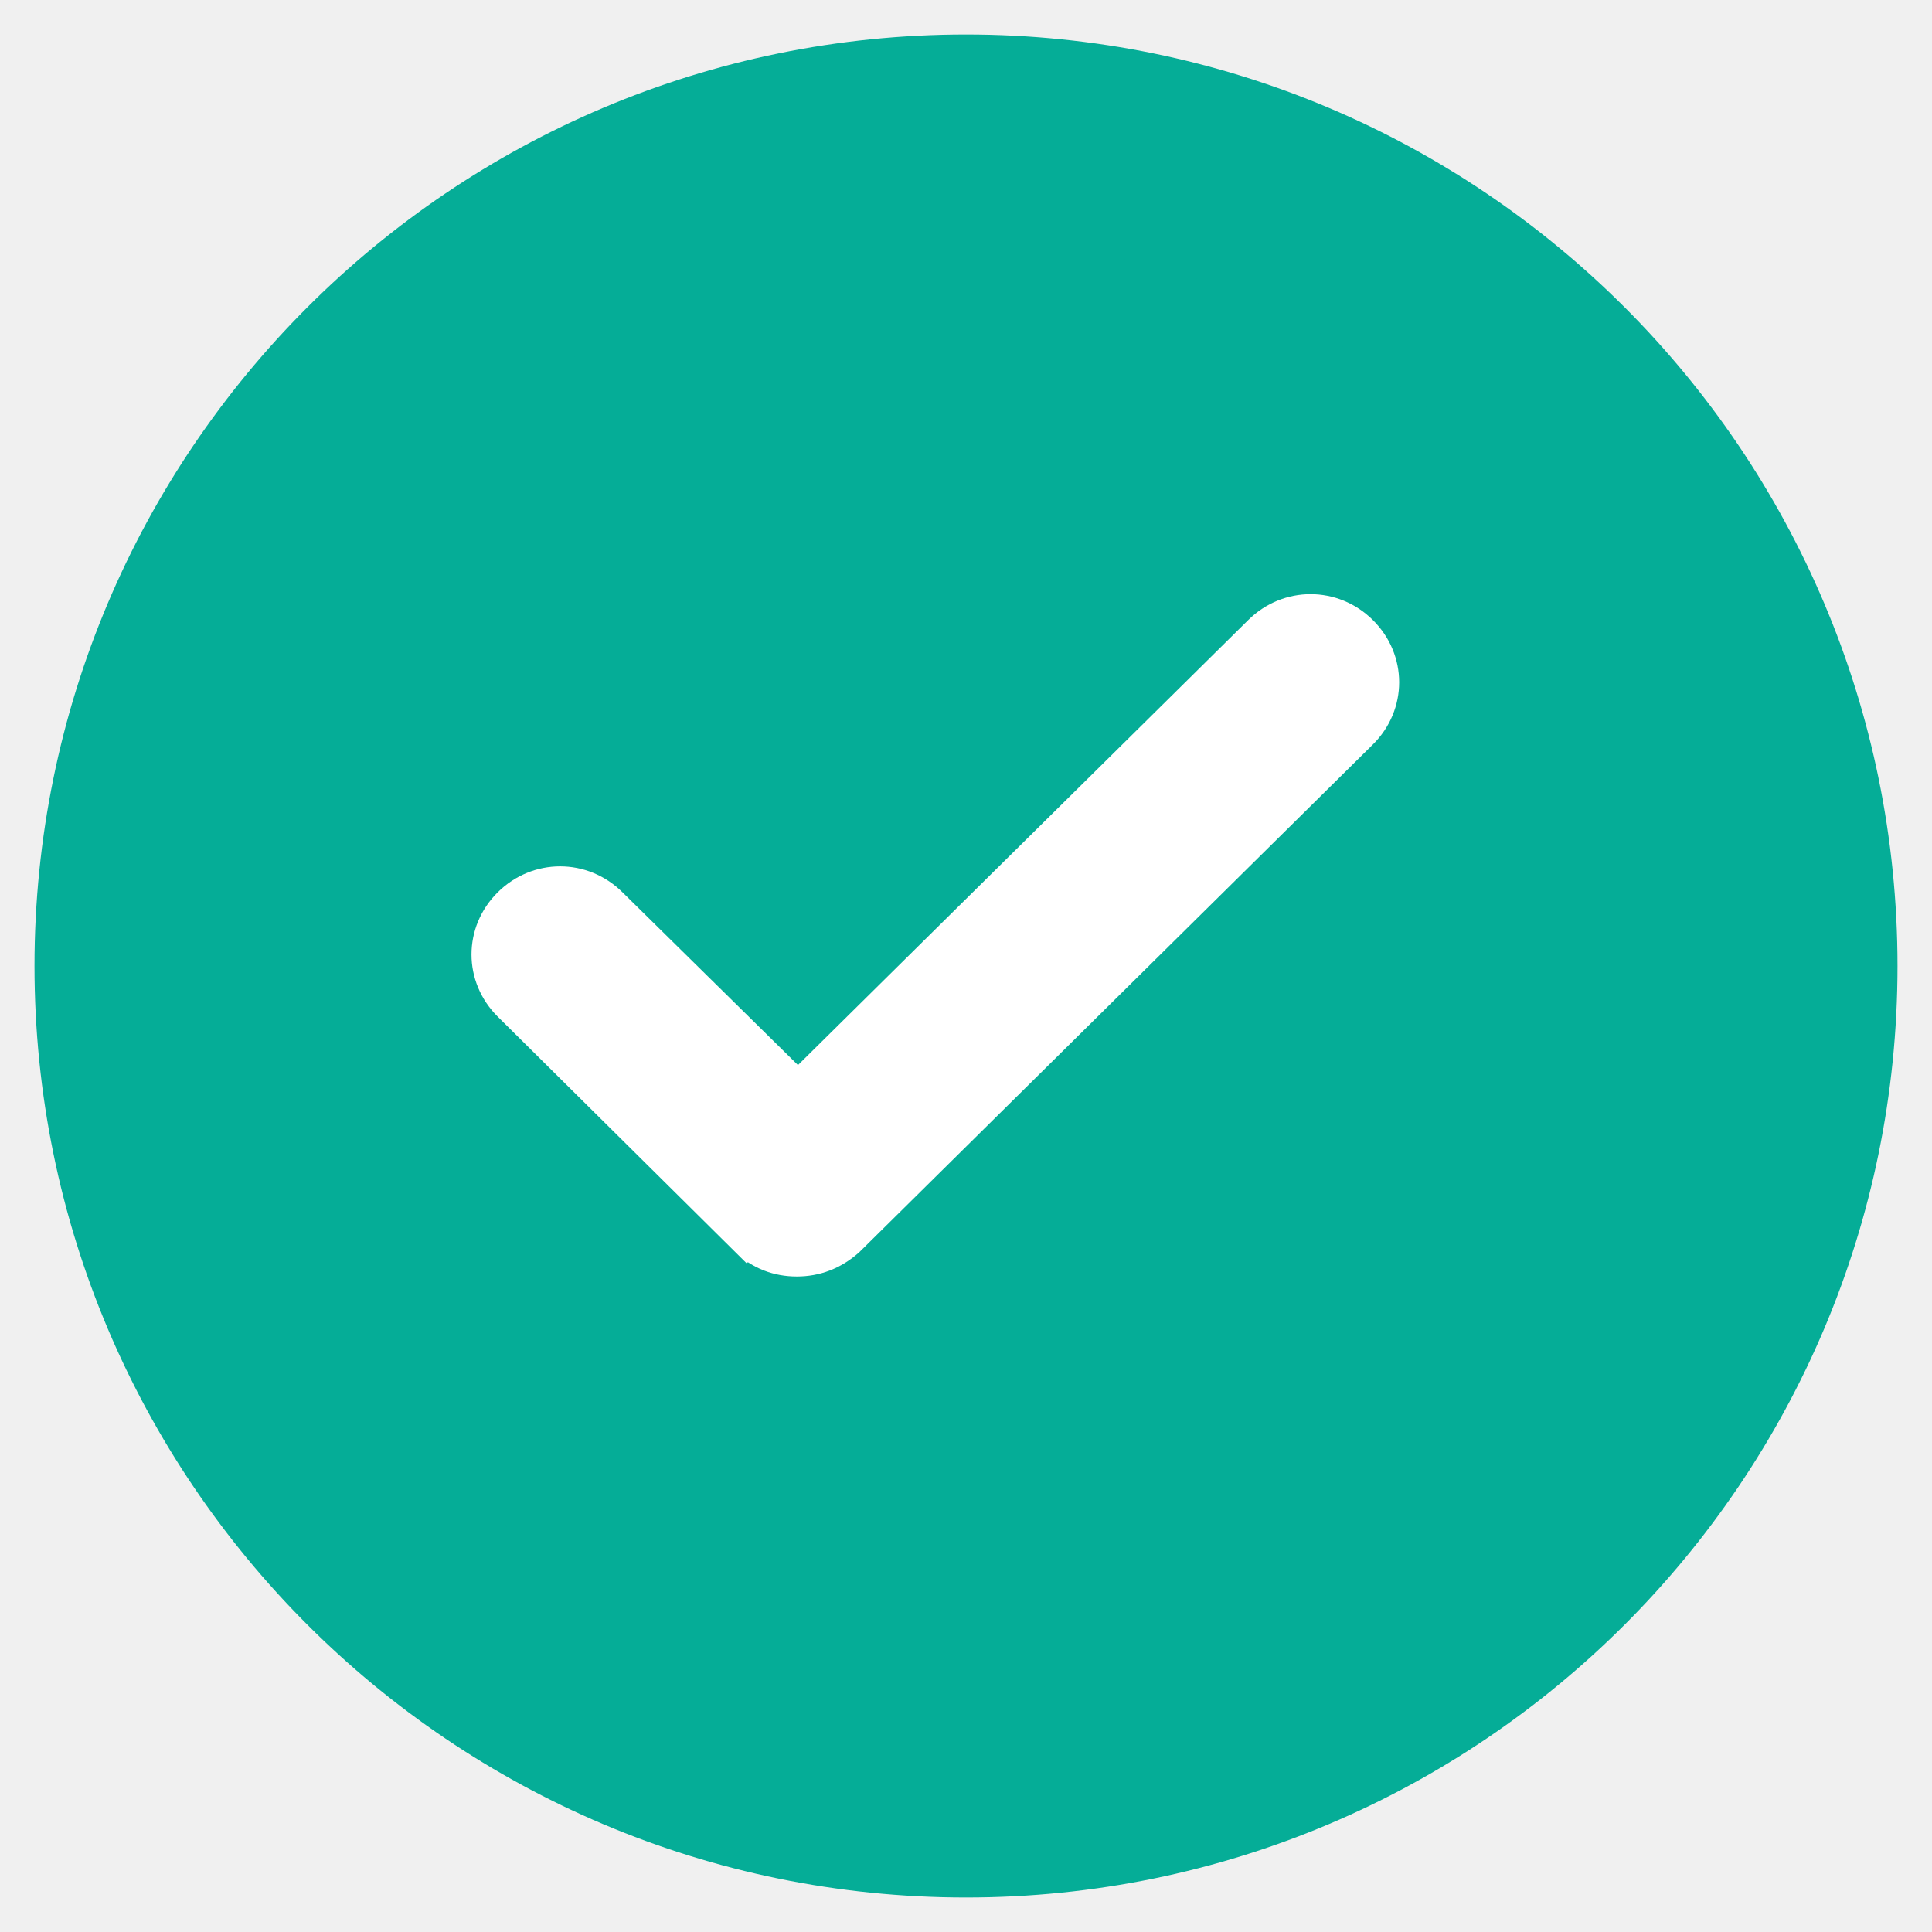
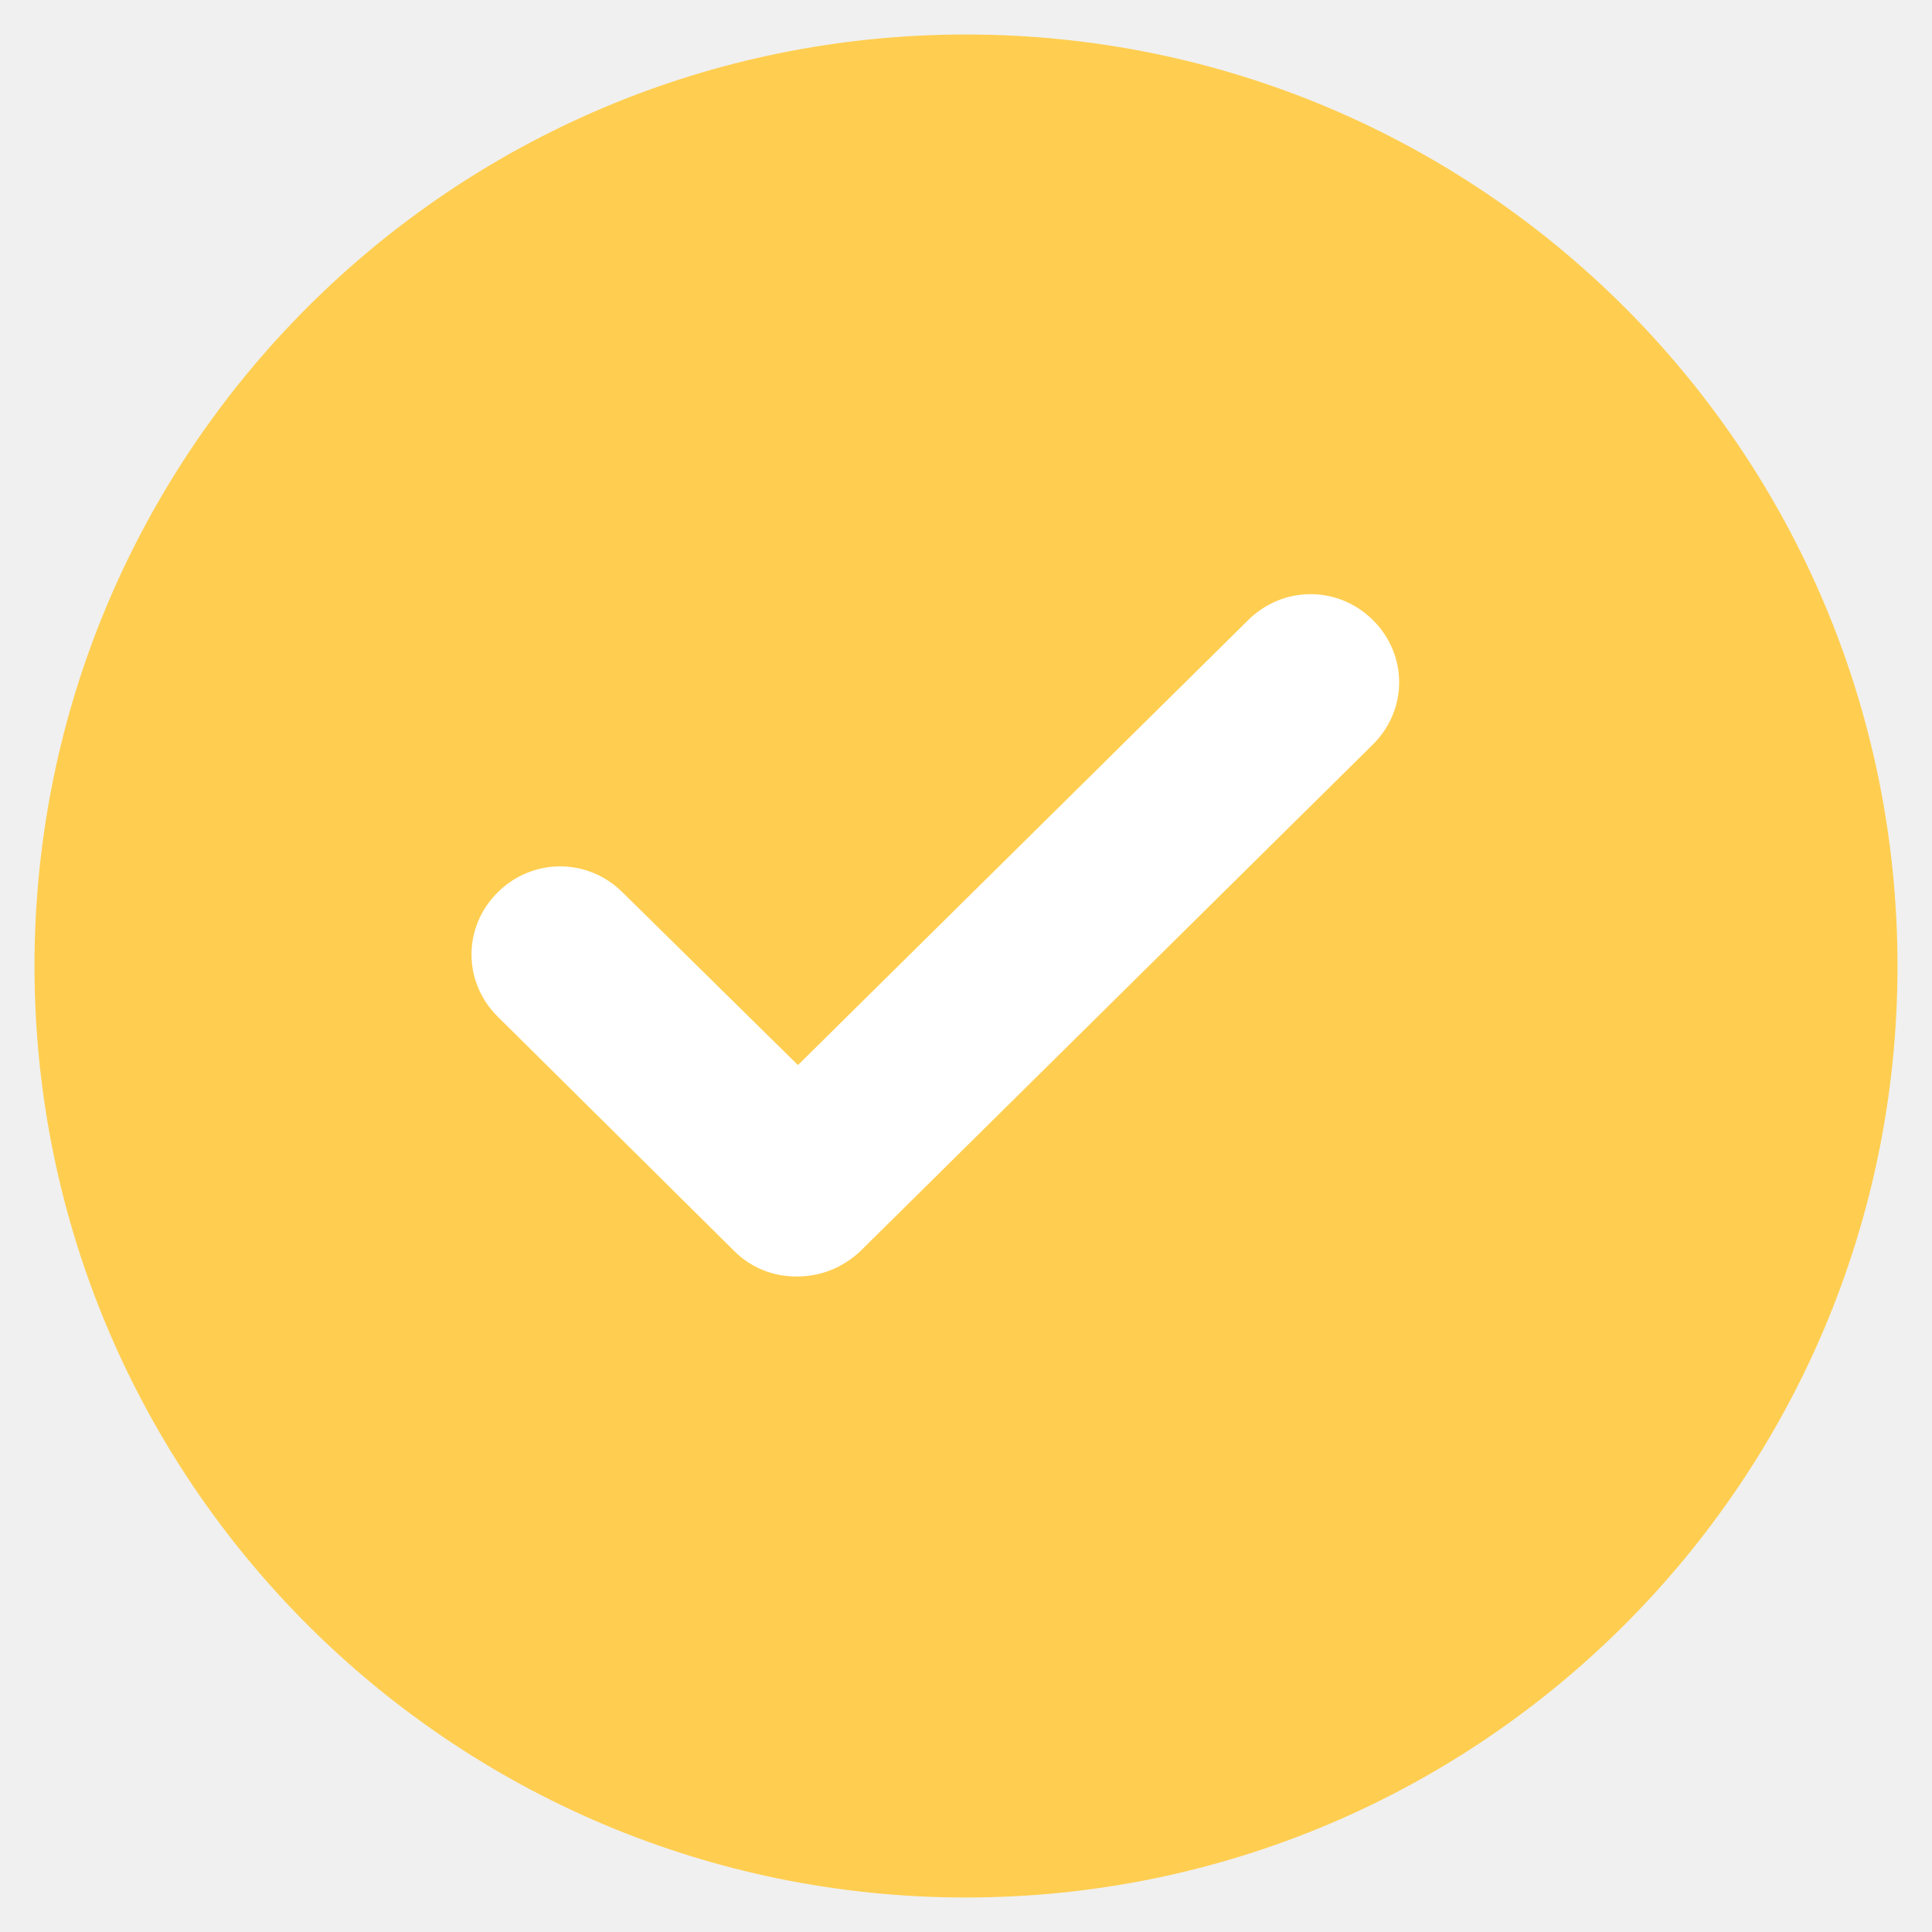
<svg xmlns="http://www.w3.org/2000/svg" width="28" height="28" viewBox="0 0 28 28" fill="none">
-   <circle r="12" transform="matrix(1 0 0 -1 14 14)" fill="#05AD97" stroke="#05AD97" stroke-width="3" />
-   <path d="M10.82 17.956L10.984 17.79L10.82 17.956C11.026 18.16 11.281 18.25 11.548 18.25C11.816 18.25 12.065 18.159 12.283 17.965L12.283 17.965L12.292 17.956L19.721 10.612L19.721 10.612C20.13 10.207 20.13 9.569 19.721 9.164C19.314 8.76 18.674 8.76 18.266 9.164C18.266 9.164 18.266 9.164 18.266 9.164L11.565 15.787L8.845 13.109C8.845 13.109 8.845 13.109 8.845 13.109C8.437 12.705 7.798 12.705 7.39 13.109C6.981 13.514 6.981 14.152 7.39 14.557L10.82 17.956Z" fill="white" stroke="white" stroke-width="0.5" />
+   <g clip-path="url(#clip0_21_9)">
+     <path d="M14 2C20.627 2 26 7.373 26 14C26 20.627 20.627 26 14 26C7.373 26 2 20.627 2 14C2 7.373 7.373 2 14 2Z" fill="#FFCE50" stroke="#FFCE50" stroke-width="3" />
+     <path d="M10.82 17.956C11.026 18.16 11.281 18.25 11.548 18.25C11.816 18.25 12.065 18.159 12.283 17.965L12.292 17.956L19.721 10.612C20.13 10.207 20.13 9.569 19.721 9.164C19.314 8.76 18.674 8.76 18.266 9.164C18.267 9.164 18.266 9.164 18.266 9.164L11.565 15.787L8.845 13.109C8.845 13.109 8.845 13.109 8.845 13.109C8.438 12.705 7.798 12.705 7.39 13.109C6.981 13.514 6.981 14.152 7.39 14.557L10.82 17.956Z" fill="white" />
+     <path d="M10.82 17.956L10.984 17.79M10.82 17.956C11.026 18.16 11.281 18.25 11.548 18.25C11.816 18.25 12.065 18.159 12.283 17.965L12.292 17.956L19.721 10.612C20.13 10.207 20.13 9.569 19.721 9.164C19.314 8.76 18.674 8.76 18.266 9.164M10.82 17.956L7.39 14.557C6.981 14.152 6.981 13.514 7.39 13.109C7.798 12.705 8.438 12.705 8.845 13.109M18.266 9.164C18.266 9.164 18.267 9.164 18.266 9.164ZM18.266 9.164L11.565 15.787L8.845 13.109M8.845 13.109C8.845 13.109 8.845 13.109 8.845 13.109Z" stroke="white" stroke-width="0.5" />
+   </g>
+   <defs>
+     <clipPath id="clip0_21_9">
+       <rect width="28" height="28" fill="white" />
+     </clipPath>
+   </defs>
</svg>
